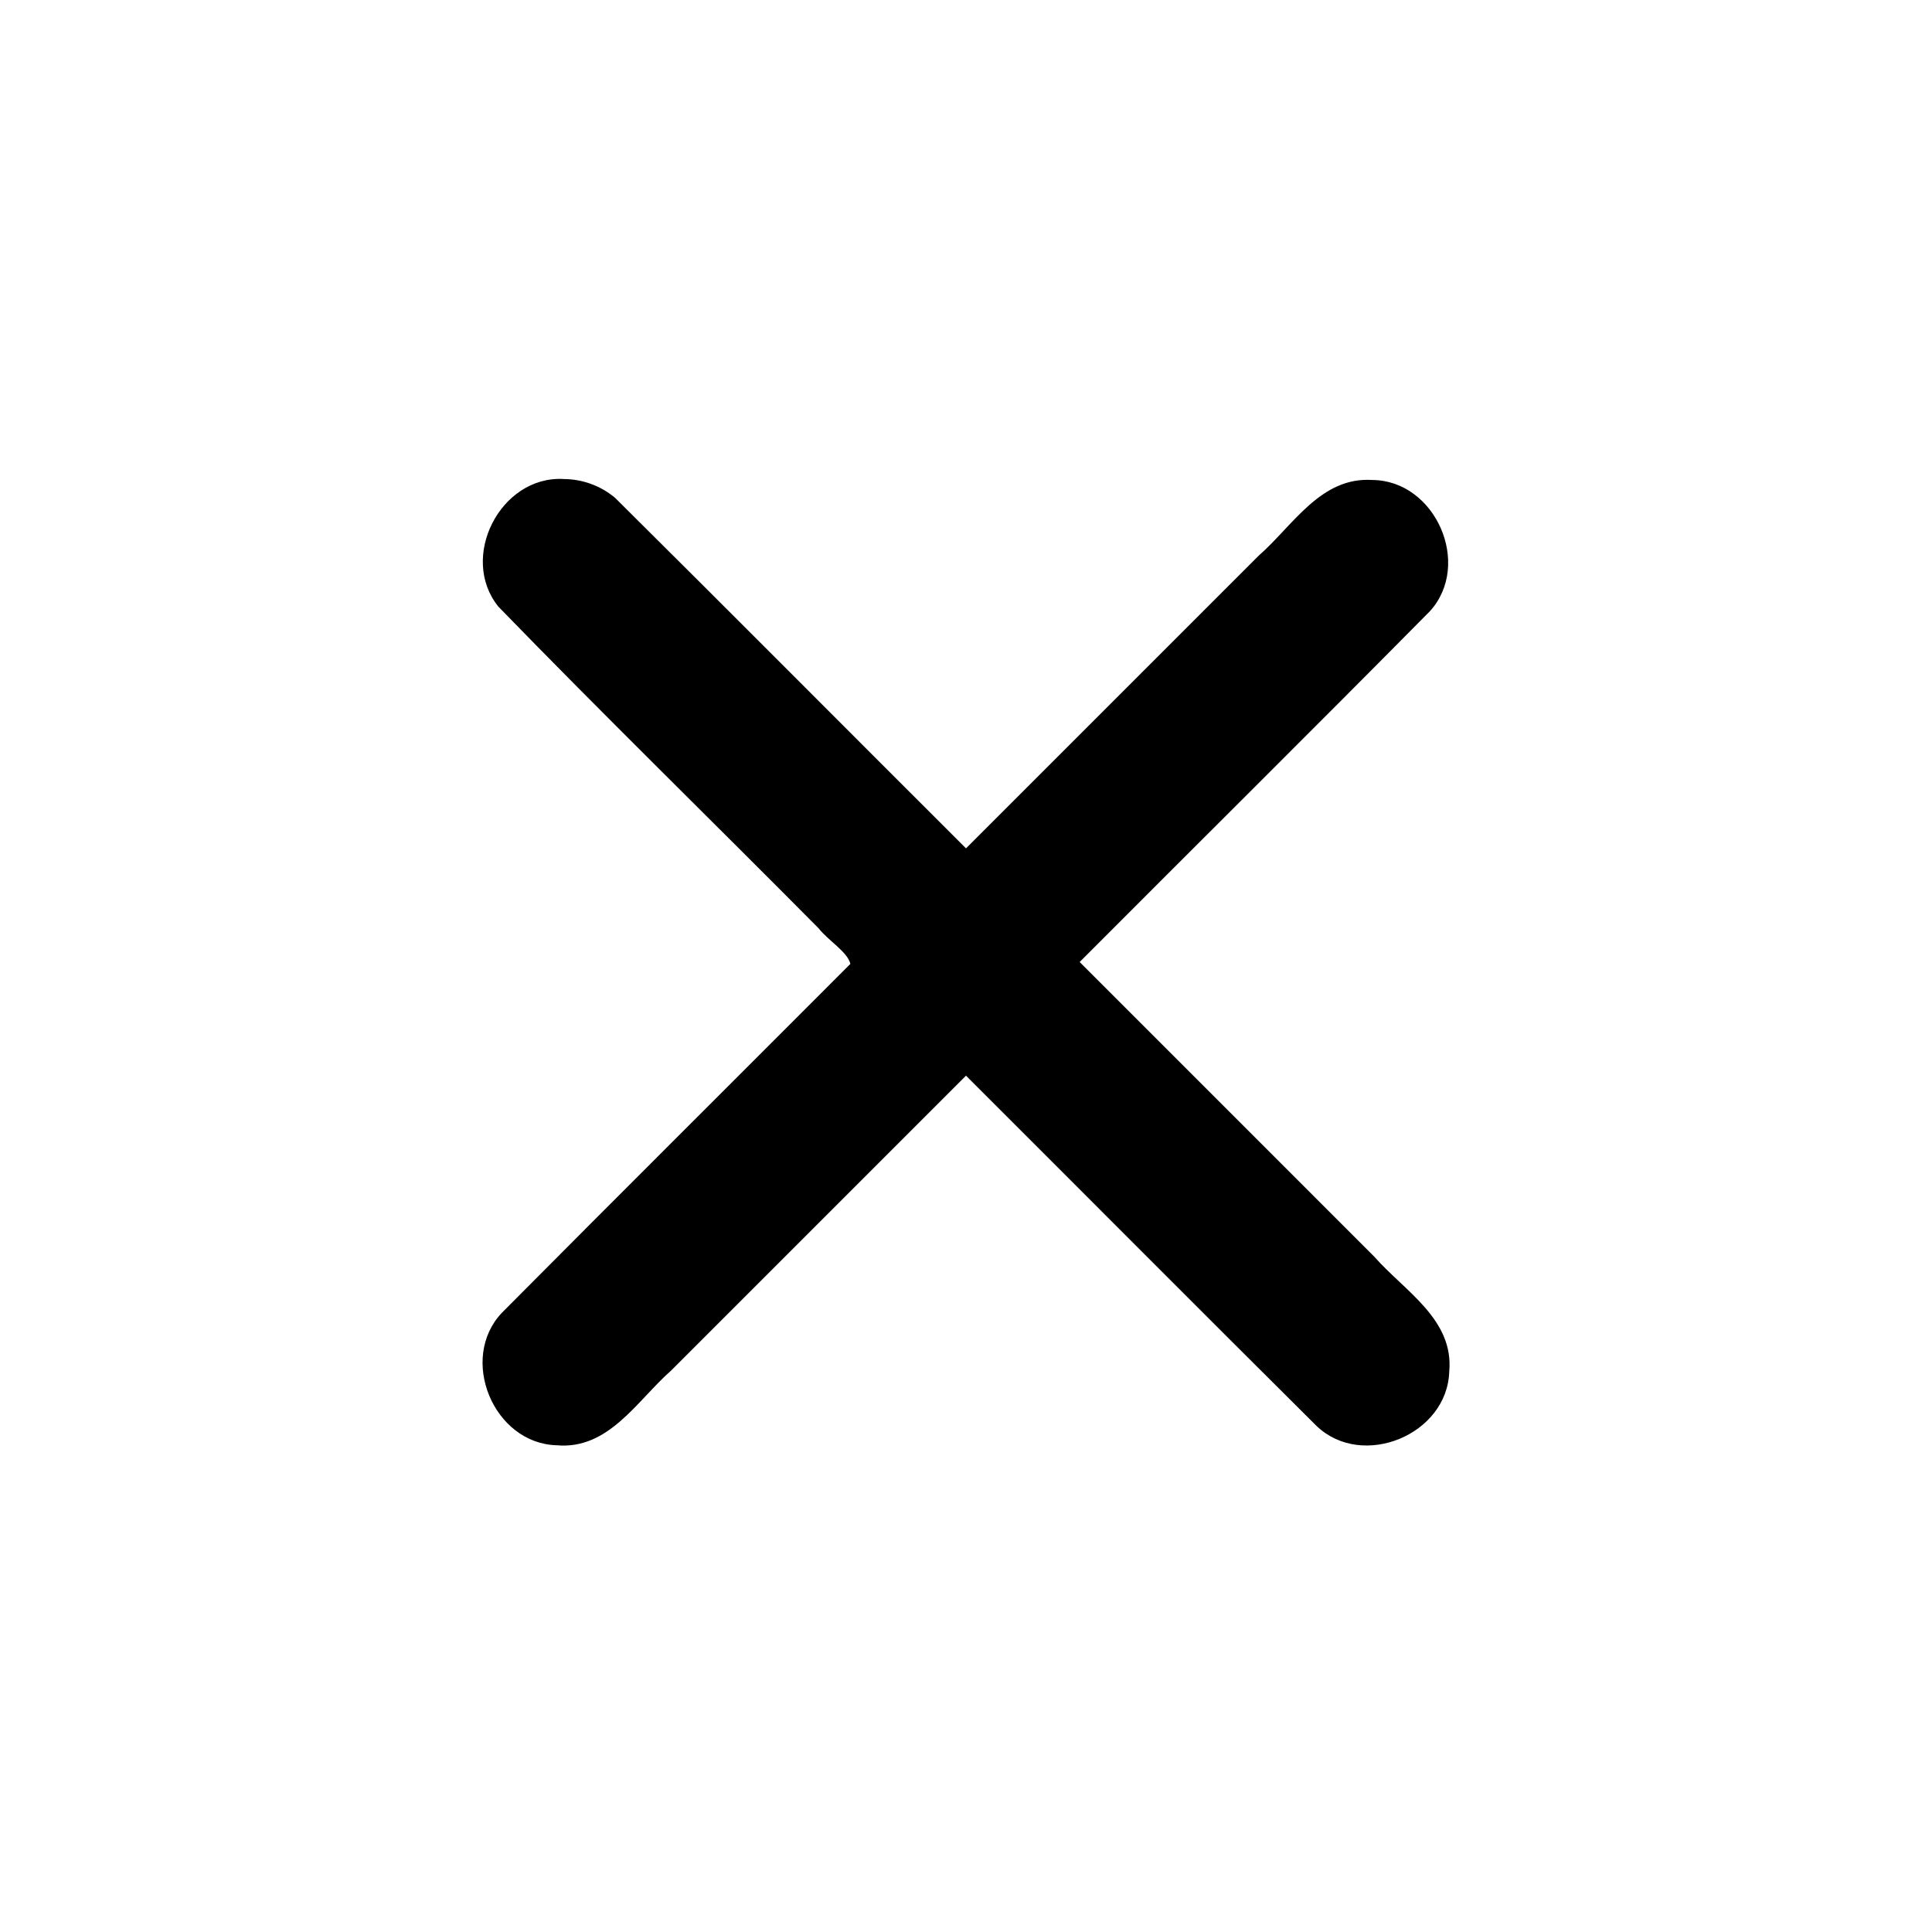
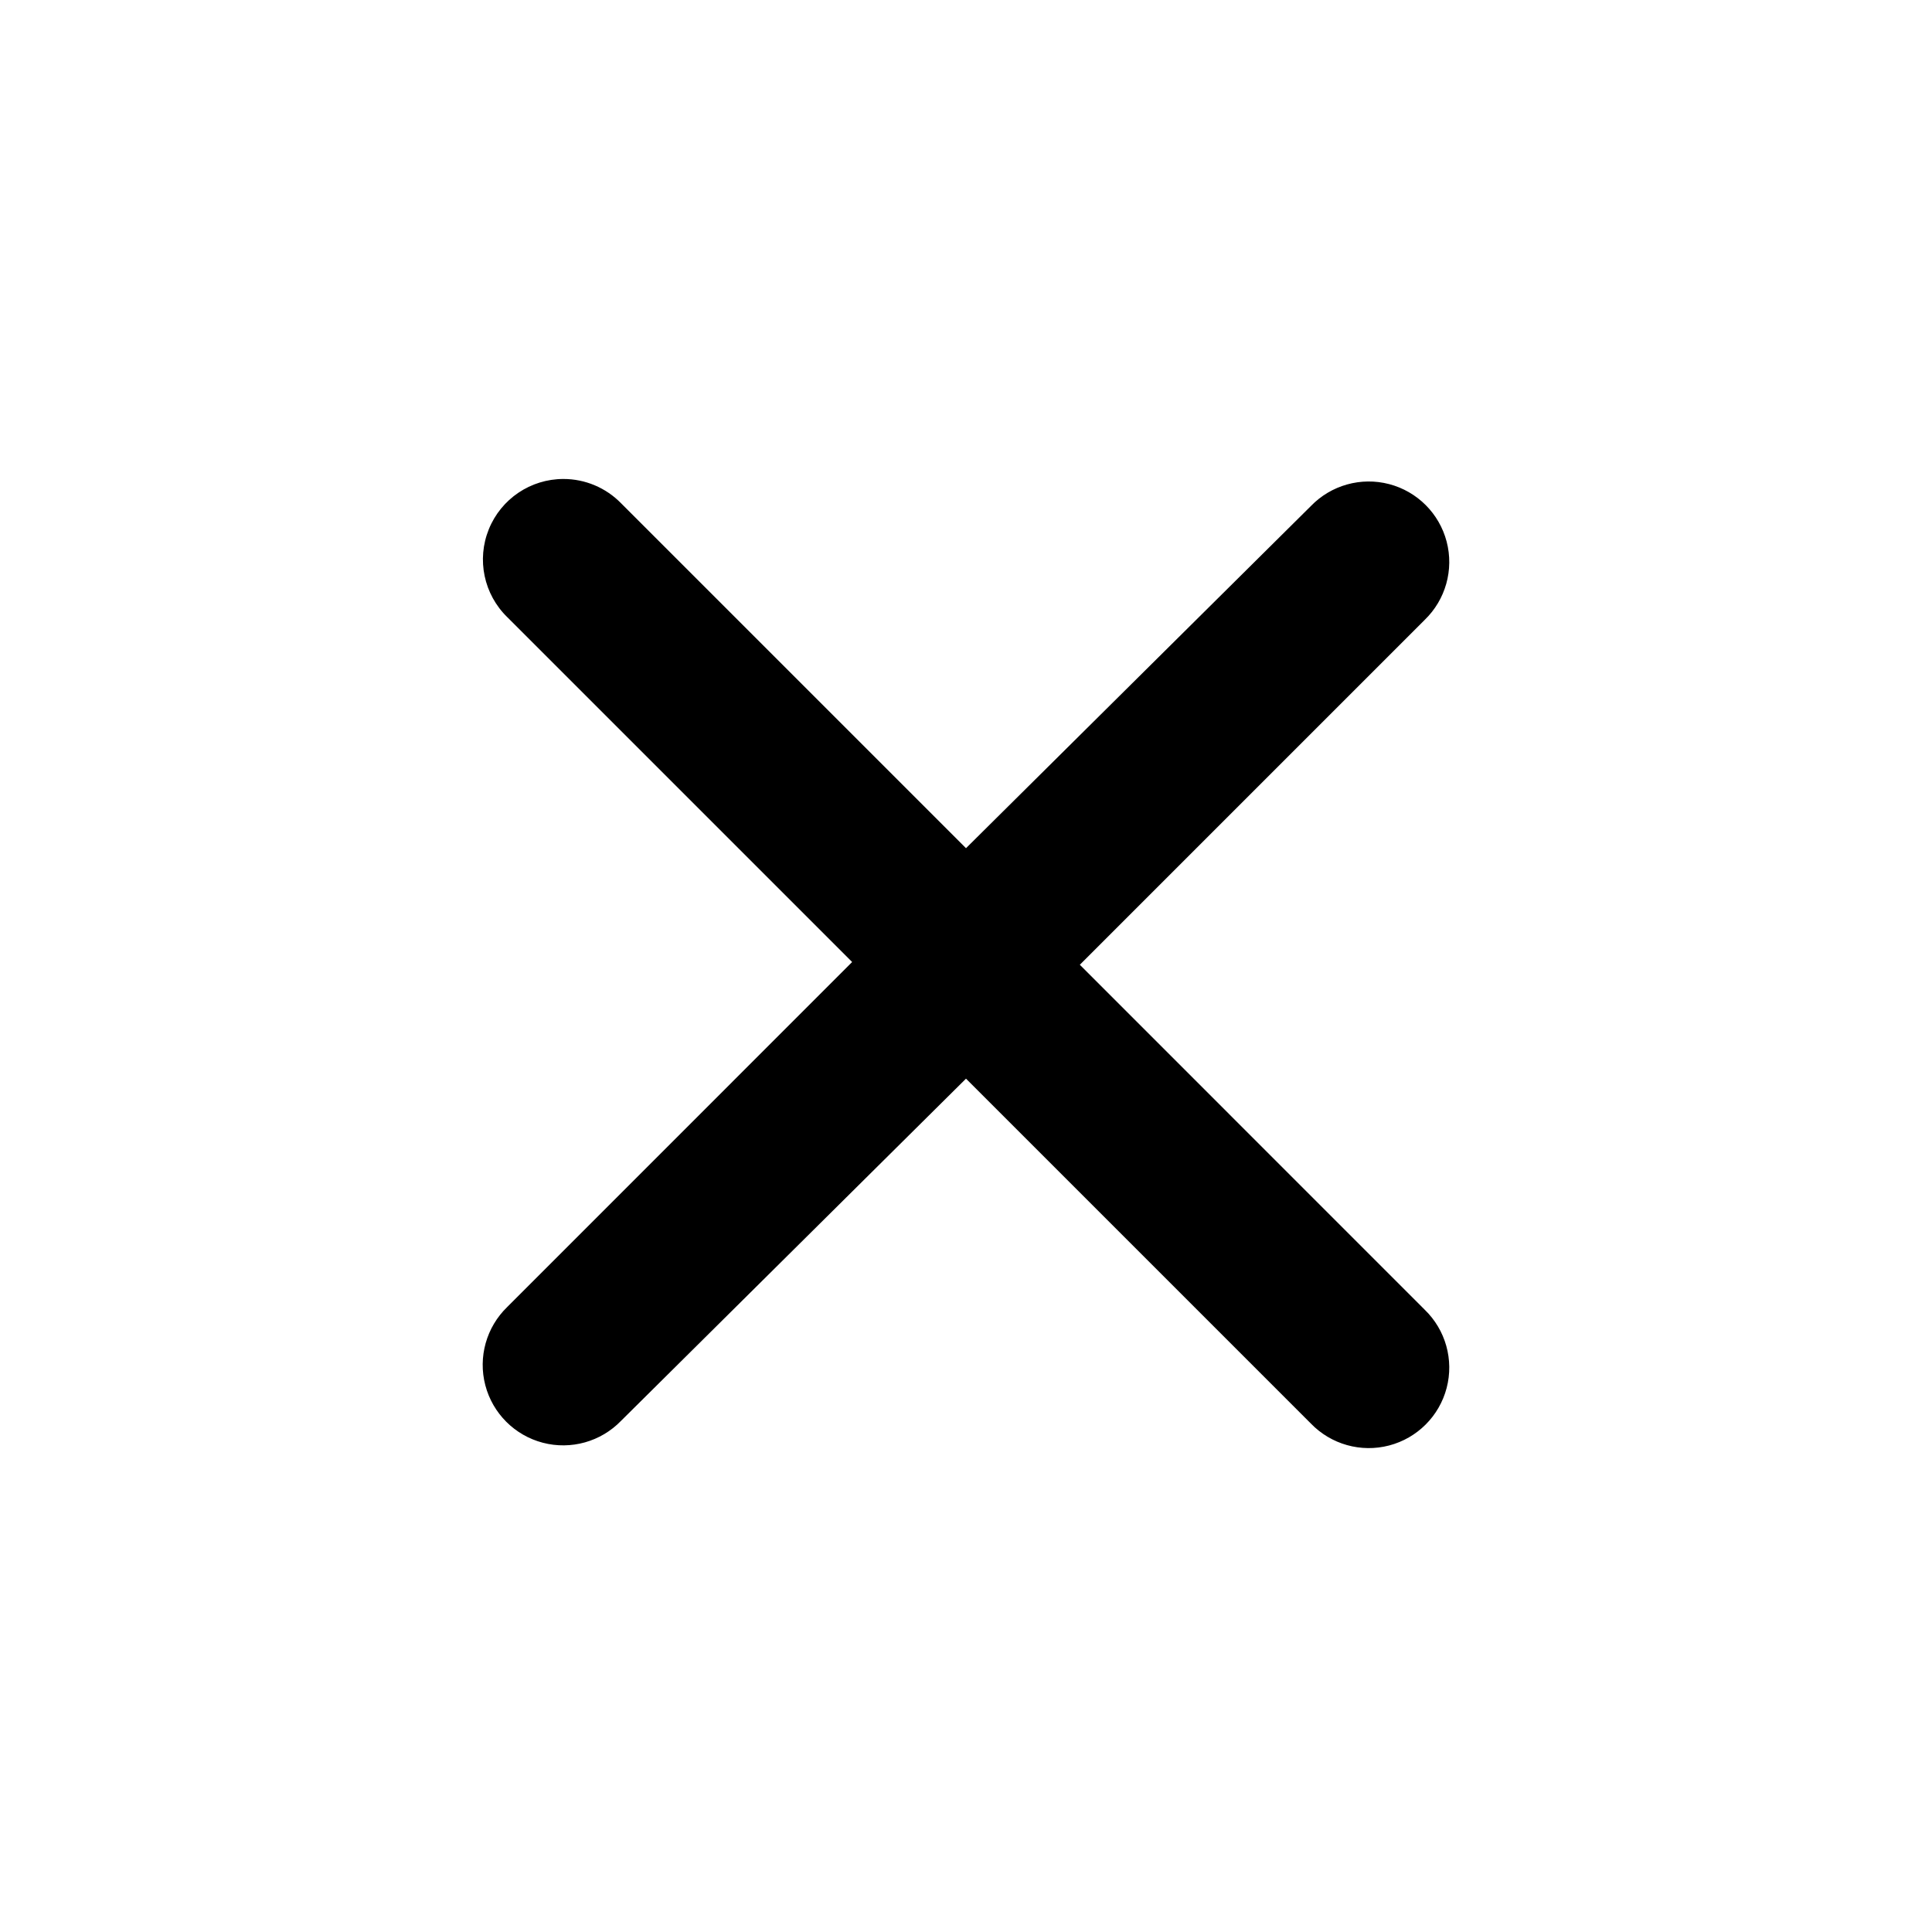
<svg xmlns="http://www.w3.org/2000/svg" height="48" width="48" version="1.1" viewBox="0 0 48 48">
  <g transform="translate(0 -1004.4)">
-     <path style="color-rendering:auto;text-decoration-color:#000000;color:#000000;shape-rendering:auto;solid-color:#000000;text-decoration-line:none;fill:#000000;mix-blend-mode:normal;block-progression:tb;text-indent:0;image-rendering:auto;white-space:normal;text-decoration-style:solid;isolation:auto;text-transform:none" d="m13.996 1016.3c-1.568-0.078-2.6 1.95-1.614 3.172 2.617 2.696 5.311 5.323 7.957 7.992 0.226 0.295 0.724 0.59 0.788 0.884-2.885 2.891-5.781 5.772-8.659 8.669-1.079 1.14-0.21 3.243 1.359 3.29 1.297 0.118 2-1.112 2.852-1.861l7.321-7.321c2.906 2.901 5.803 5.813 8.715 8.708 1.139 1.08 3.243 0.213 3.291-1.357 0.119-1.297-1.111-2-1.86-2.852-2.441-2.441-4.881-4.882-7.322-7.323 2.899-2.908 5.817-5.798 8.704-8.718 1.053-1.165 0.136-3.248-1.434-3.258-1.284-0.082-1.971 1.136-2.821 1.879l-7.273 7.273c-2.907-2.9-5.801-5.814-8.716-8.706-0.356-0.302-0.821-0.471-1.288-0.469z" />
+     <path style="color-rendering:auto;text-decoration-color:#000000;color:#000000;shape-rendering:auto;solid-color:#000000;text-decoration-line:none;fill:#000000;mix-blend-mode:normal;block-progression:tb;text-indent:0;image-rendering:auto;white-space:normal;text-decoration-style:solid;isolation:auto;text-transform:none" d="m13.996 1016.3a2 2 0 0 0 -1.393 3.433l8.568 8.568-8.568 8.57a2 2 0 1 0 2.828 2.828l8.569-8.5 8.568 8.568a2 2 0 1 0 2.828 -2.828l-8.568-8.57 8.568-8.568a2 2 0 1 0 -2.828 -2.828l-8.568 8.5-8.568-8.568a2 2 0 0 0 -1.435 -0.605z" />
  </g>
</svg>
